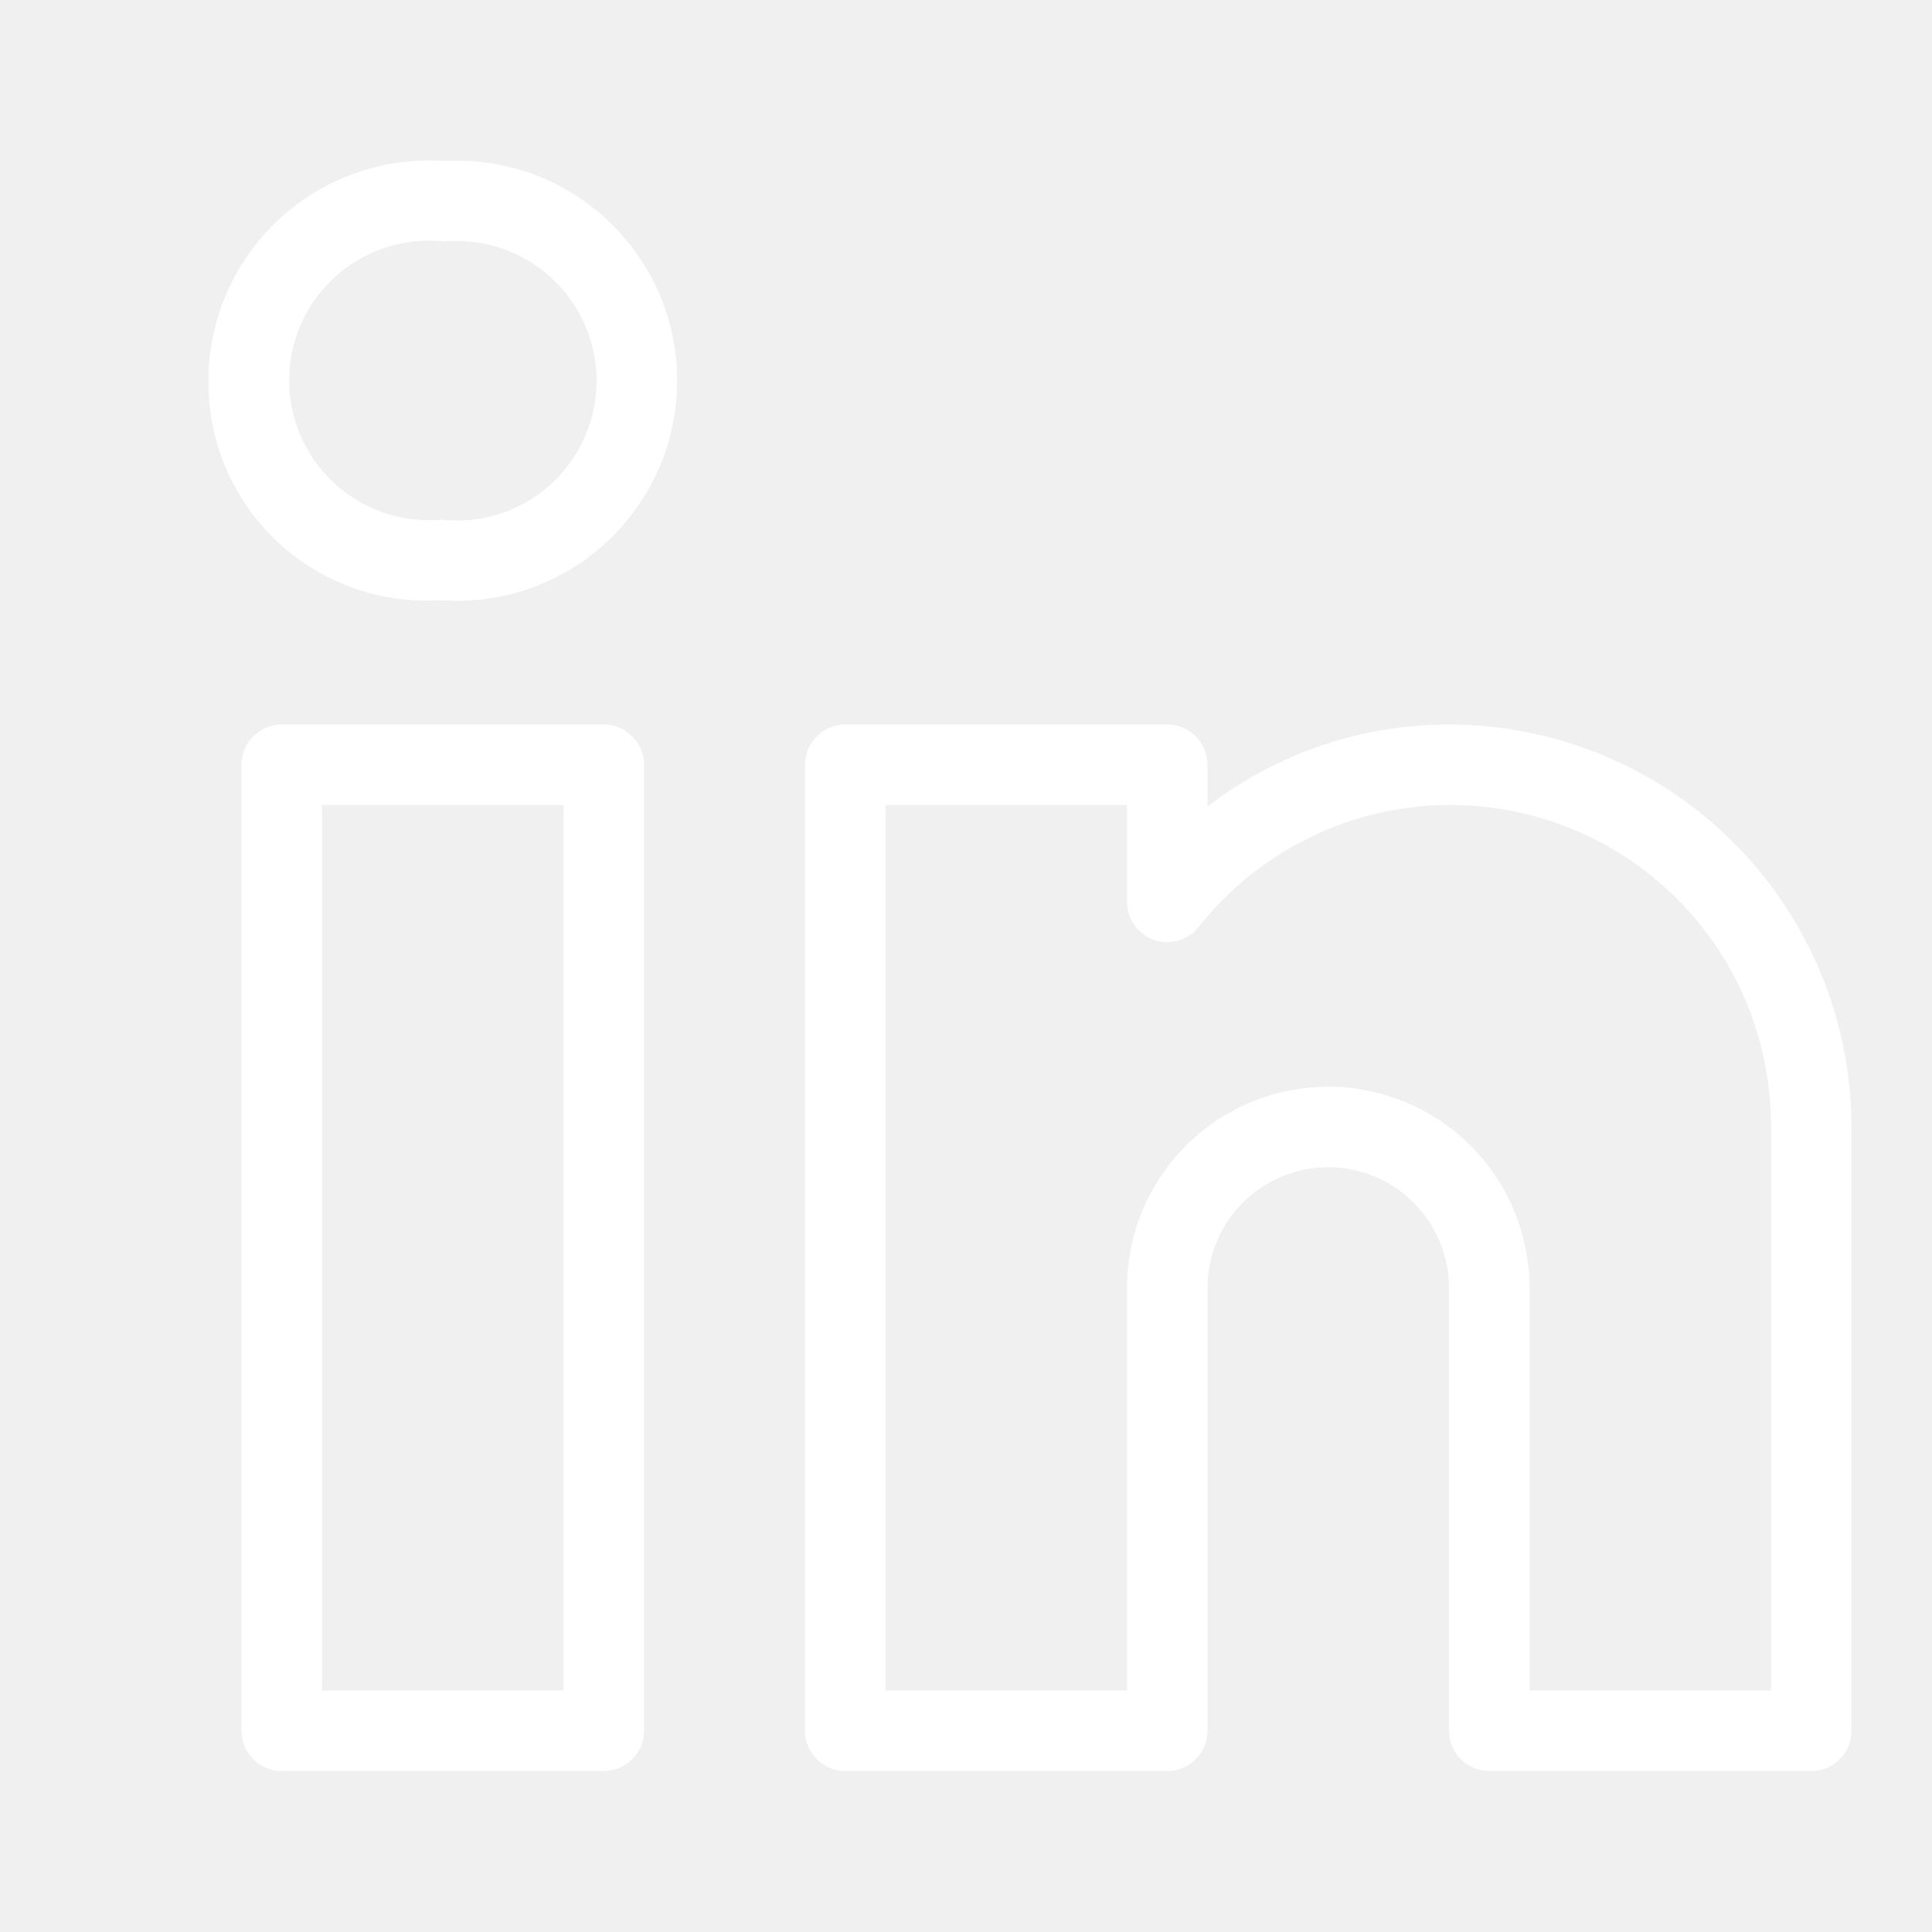
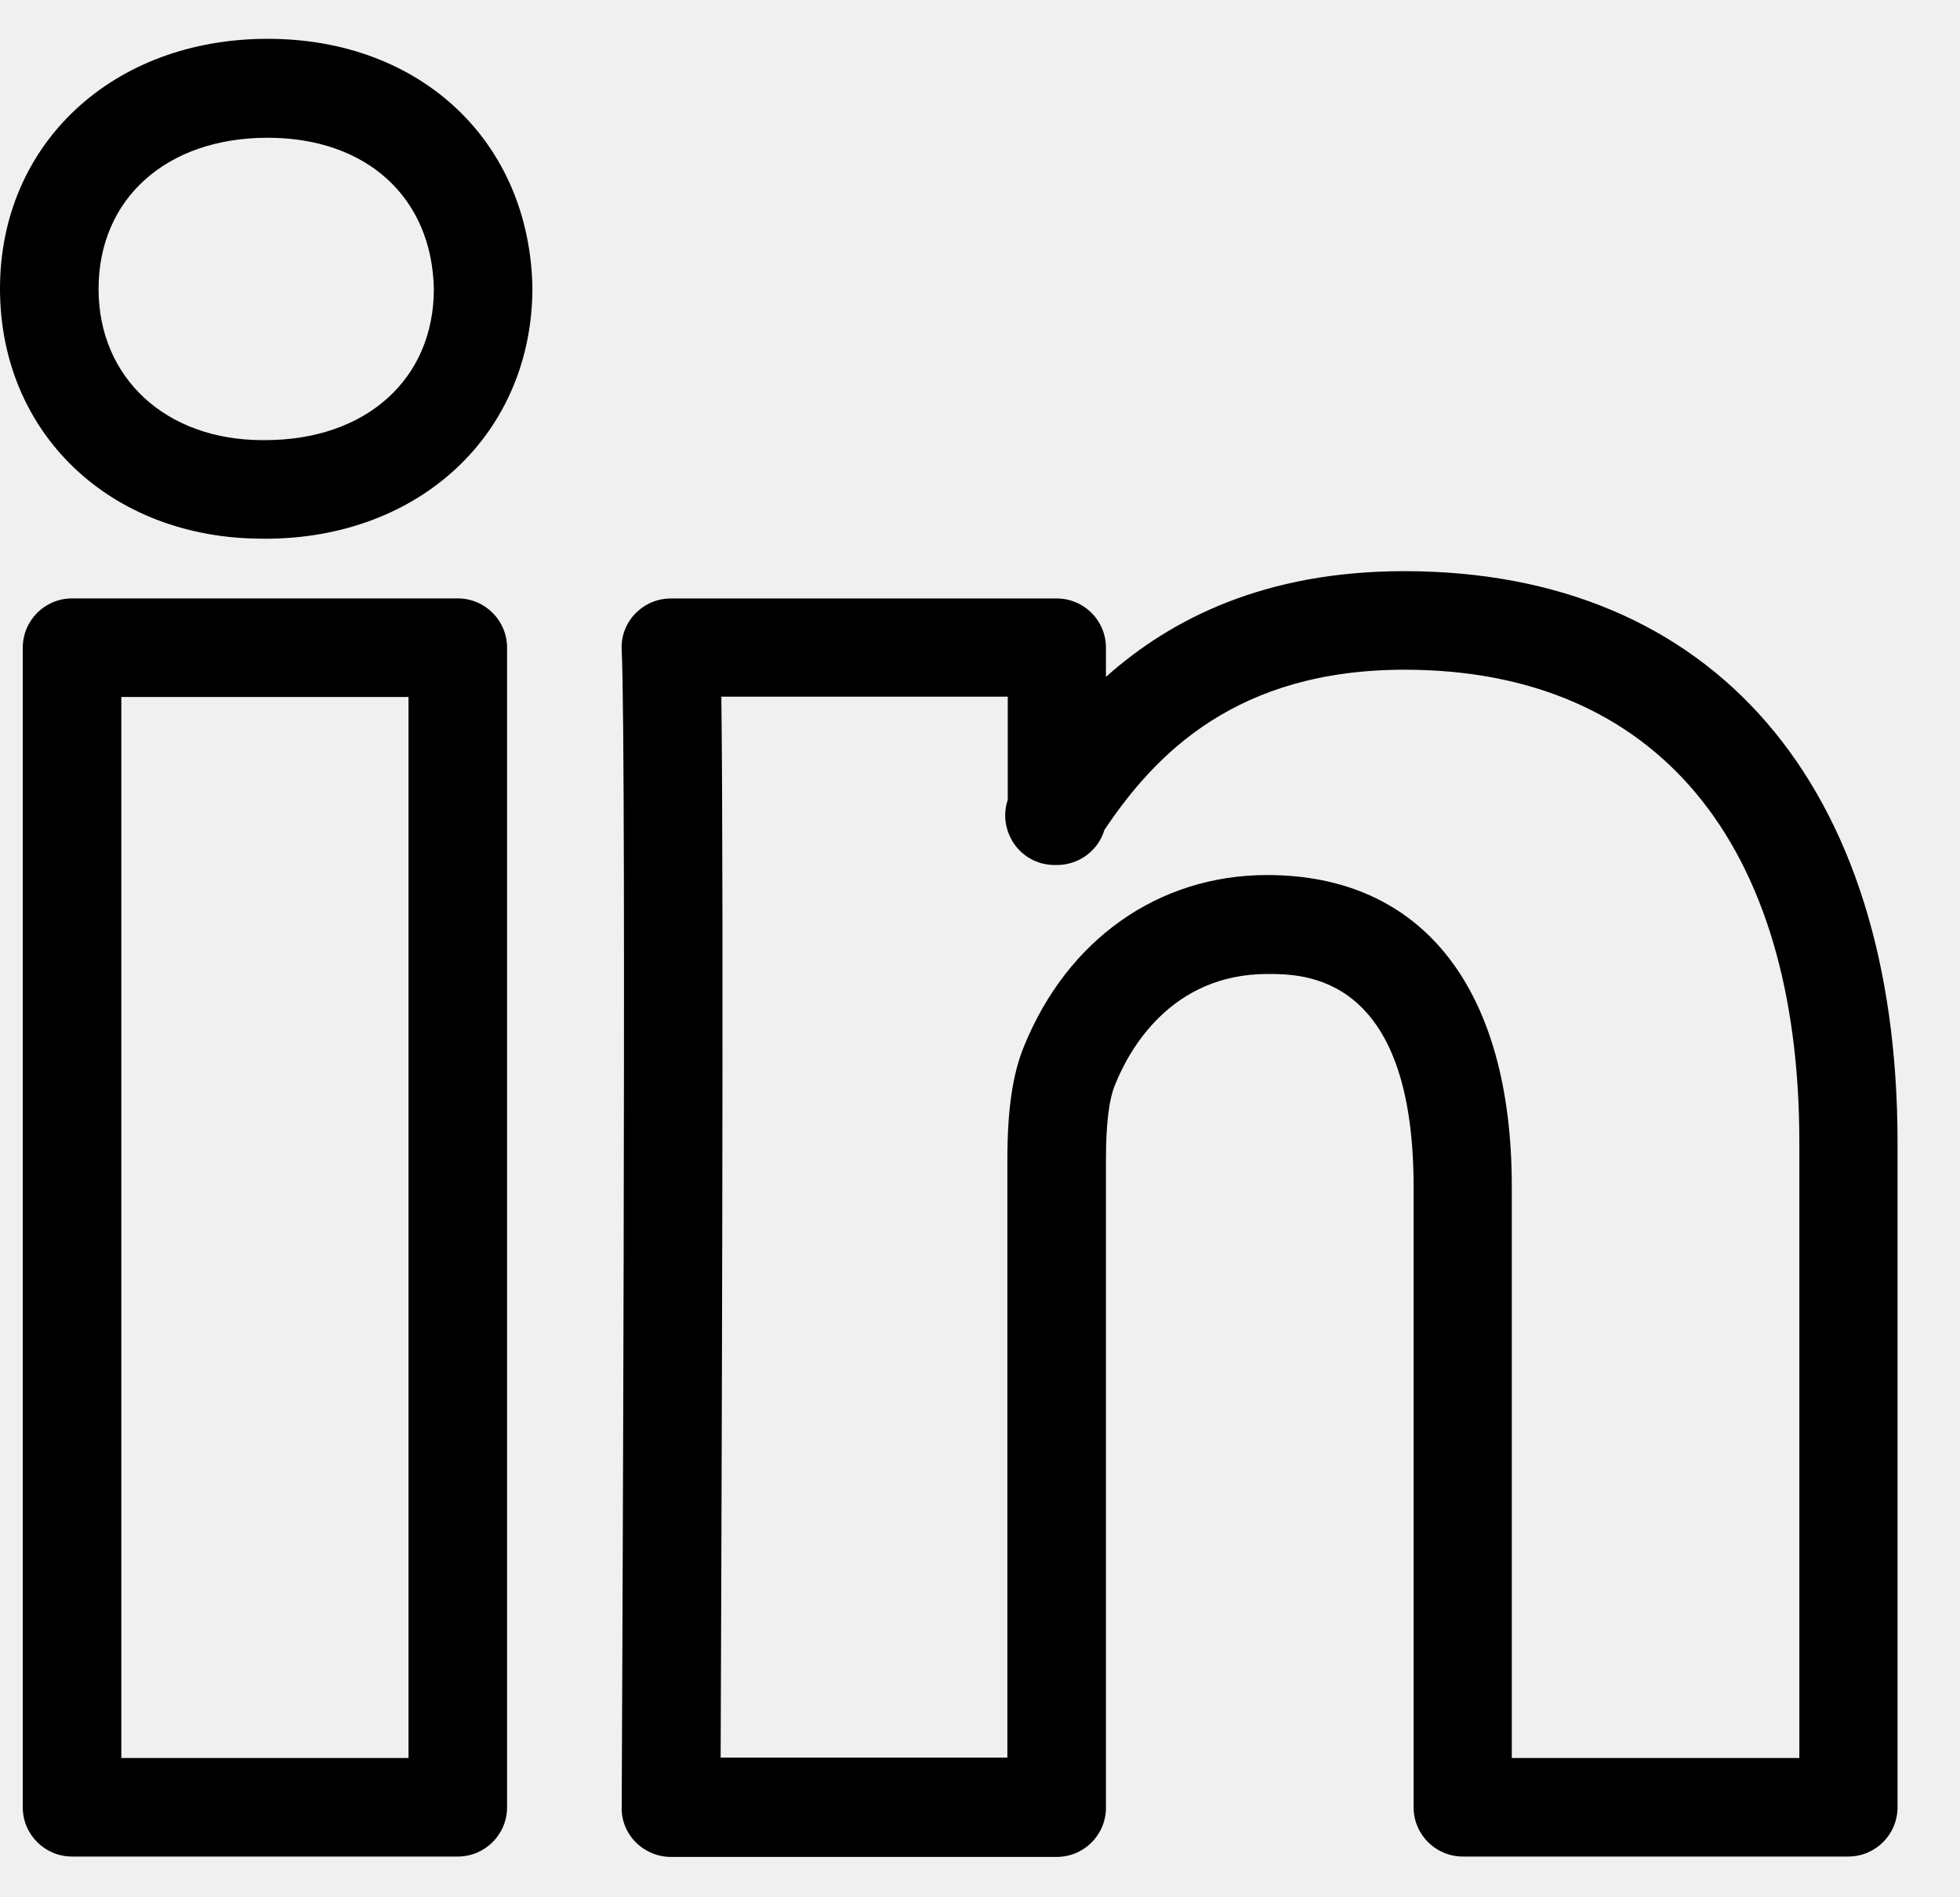
- <svg xmlns="http://www.w3.org/2000/svg" width="30" height="30" viewBox="0 0 30 30" fill="none">
-   <path d="M9.375 11.25H4.375C4.209 11.25 4.05 11.316 3.933 11.433C3.816 11.55 3.75 11.709 3.75 11.875V26.875C3.75 27.041 3.816 27.2 3.933 27.317C4.05 27.434 4.209 27.5 4.375 27.5H9.375C9.541 27.5 9.7 27.434 9.817 27.317C9.934 27.2 10 27.041 10 26.875V11.875C10 11.709 9.934 11.55 9.817 11.433C9.7 11.316 9.541 11.25 9.375 11.25ZM8.75 26.25H5V12.5H8.75V26.25ZM22.5 11.25C21.144 11.25 19.825 11.697 18.75 12.524V11.875C18.75 11.709 18.684 11.55 18.567 11.433C18.45 11.316 18.291 11.25 18.125 11.25H13.125C12.959 11.25 12.8 11.316 12.683 11.433C12.566 11.55 12.5 11.709 12.5 11.875V26.875C12.5 27.041 12.566 27.2 12.683 27.317C12.8 27.434 12.959 27.5 13.125 27.5H18.125C18.291 27.5 18.45 27.434 18.567 27.317C18.684 27.2 18.75 27.041 18.75 26.875V20C18.75 19.503 18.948 19.026 19.299 18.674C19.651 18.323 20.128 18.125 20.625 18.125C21.122 18.125 21.599 18.323 21.951 18.674C22.302 19.026 22.5 19.503 22.5 20V26.875C22.5 27.041 22.566 27.2 22.683 27.317C22.8 27.434 22.959 27.5 23.125 27.5H28.125C28.291 27.5 28.45 27.434 28.567 27.317C28.684 27.2 28.75 27.041 28.75 26.875V17.5C28.748 15.843 28.089 14.254 26.917 13.083C25.746 11.911 24.157 11.252 22.5 11.25ZM27.5 26.25H23.75V20C23.75 19.171 23.421 18.376 22.835 17.79C22.249 17.204 21.454 16.875 20.625 16.875C19.796 16.875 19.001 17.204 18.415 17.79C17.829 18.376 17.5 19.171 17.5 20V26.25H13.75V12.5H17.5V14.004C17.5 14.133 17.54 14.259 17.615 14.365C17.69 14.471 17.796 14.55 17.918 14.594C18.04 14.636 18.172 14.64 18.297 14.605C18.421 14.569 18.532 14.496 18.613 14.395C19.254 13.581 20.134 12.988 21.129 12.698C22.124 12.409 23.185 12.437 24.163 12.778C25.142 13.12 25.989 13.759 26.587 14.605C27.185 15.452 27.504 16.464 27.5 17.5V26.25ZM7.335 2.502C7.188 2.493 7.041 2.492 6.894 2.5C6.426 2.468 5.957 2.533 5.515 2.69C5.073 2.847 4.668 3.093 4.325 3.412C3.982 3.732 3.709 4.119 3.521 4.549C3.334 4.979 3.237 5.442 3.236 5.911C3.232 6.375 3.324 6.835 3.505 7.262C3.686 7.689 3.953 8.075 4.289 8.394C4.626 8.714 5.024 8.961 5.46 9.121C5.895 9.28 6.359 9.348 6.823 9.321H6.858C7.305 9.353 7.755 9.295 8.18 9.153C8.606 9.011 8.999 8.786 9.338 8.491C9.677 8.197 9.954 7.839 10.155 7.437C10.355 7.036 10.474 6.598 10.506 6.151C10.537 5.703 10.48 5.253 10.338 4.828C10.195 4.402 9.97 4.009 9.676 3.67C9.381 3.331 9.023 3.054 8.622 2.853C8.22 2.653 7.783 2.534 7.335 2.502ZM7.291 8.075C7.147 8.088 7.003 8.087 6.858 8.071H6.823C6.522 8.094 6.219 8.053 5.935 7.953C5.651 7.852 5.39 7.693 5.171 7.486C4.952 7.279 4.778 7.029 4.66 6.751C4.543 6.473 4.485 6.173 4.49 5.872C4.495 5.57 4.563 5.273 4.689 4.999C4.816 4.725 4.998 4.48 5.224 4.28C5.45 4.081 5.715 3.931 6.003 3.839C6.29 3.748 6.594 3.717 6.894 3.75C7.467 3.697 8.038 3.875 8.481 4.243C8.924 4.611 9.202 5.14 9.255 5.714C9.308 6.287 9.13 6.858 8.762 7.301C8.394 7.744 7.865 8.022 7.291 8.075Z" fill="white" />
+ <svg xmlns="http://www.w3.org/2000/svg" width="31" height="30" viewBox="0 0 31 30" fill="none">
+   <path d="M29.232 29.368H23.138C22.707 29.368 22.358 29.02 22.358 28.588V18.774C22.358 15.407 20.622 15.407 20.049 15.407C18.508 15.407 17.852 16.624 17.64 17.15C17.539 17.386 17.492 17.787 17.492 18.349V28.595C17.492 29.026 17.144 29.374 16.713 29.374H10.612C10.405 29.374 10.205 29.291 10.057 29.144C9.909 28.996 9.827 28.795 9.833 28.589C9.833 28.423 9.915 11.965 9.833 10.281C9.821 10.069 9.898 9.862 10.045 9.709C10.193 9.555 10.394 9.467 10.612 9.467H16.713C17.144 9.467 17.492 9.815 17.492 10.246V10.707C18.52 9.791 20.002 9.035 22.211 9.035C27.095 9.035 30.012 12.413 30.012 18.071V28.588C30.012 29.02 29.663 29.368 29.232 29.368ZM23.917 27.809L28.459 27.809V18.071C28.459 13.317 26.185 10.594 22.216 10.594C19.565 10.594 18.278 11.917 17.468 13.128C17.374 13.447 17.073 13.683 16.718 13.683H16.677C16.394 13.683 16.134 13.529 15.998 13.281C15.892 13.086 15.868 12.862 15.939 12.655V11.02H11.409C11.451 14.274 11.409 24.803 11.398 27.803H15.933V18.343C15.933 17.557 16.016 16.99 16.193 16.559C16.878 14.864 18.319 13.842 20.043 13.842C22.5 13.842 23.911 15.638 23.911 18.768V27.809H23.917L23.917 27.809ZM7.24 29.368H1.14C0.709 29.368 0.36 29.02 0.36 28.588V10.246C0.36 9.815 0.709 9.466 1.14 9.466H7.24C7.671 9.466 8.02 9.815 8.02 10.246V28.588C8.02 29.02 7.671 29.368 7.24 29.368V29.368ZM1.919 27.809H6.461V11.025H1.919L1.919 27.809ZM4.193 8.522L4.152 8.521C1.748 8.521 -3.05176e-05 6.856 -3.05176e-05 4.565C-3.05176e-05 2.279 1.778 0.614 4.234 0.614C6.65 0.614 8.374 2.232 8.421 4.547C8.421 6.856 6.644 8.522 4.193 8.522ZM4.234 2.179C2.634 2.179 1.559 3.142 1.559 4.571C1.559 5.976 2.622 6.962 4.152 6.962H4.193C5.787 6.962 6.862 6 6.862 4.571C6.833 3.124 5.799 2.179 4.234 2.179Z" fill="black" />
</svg>
